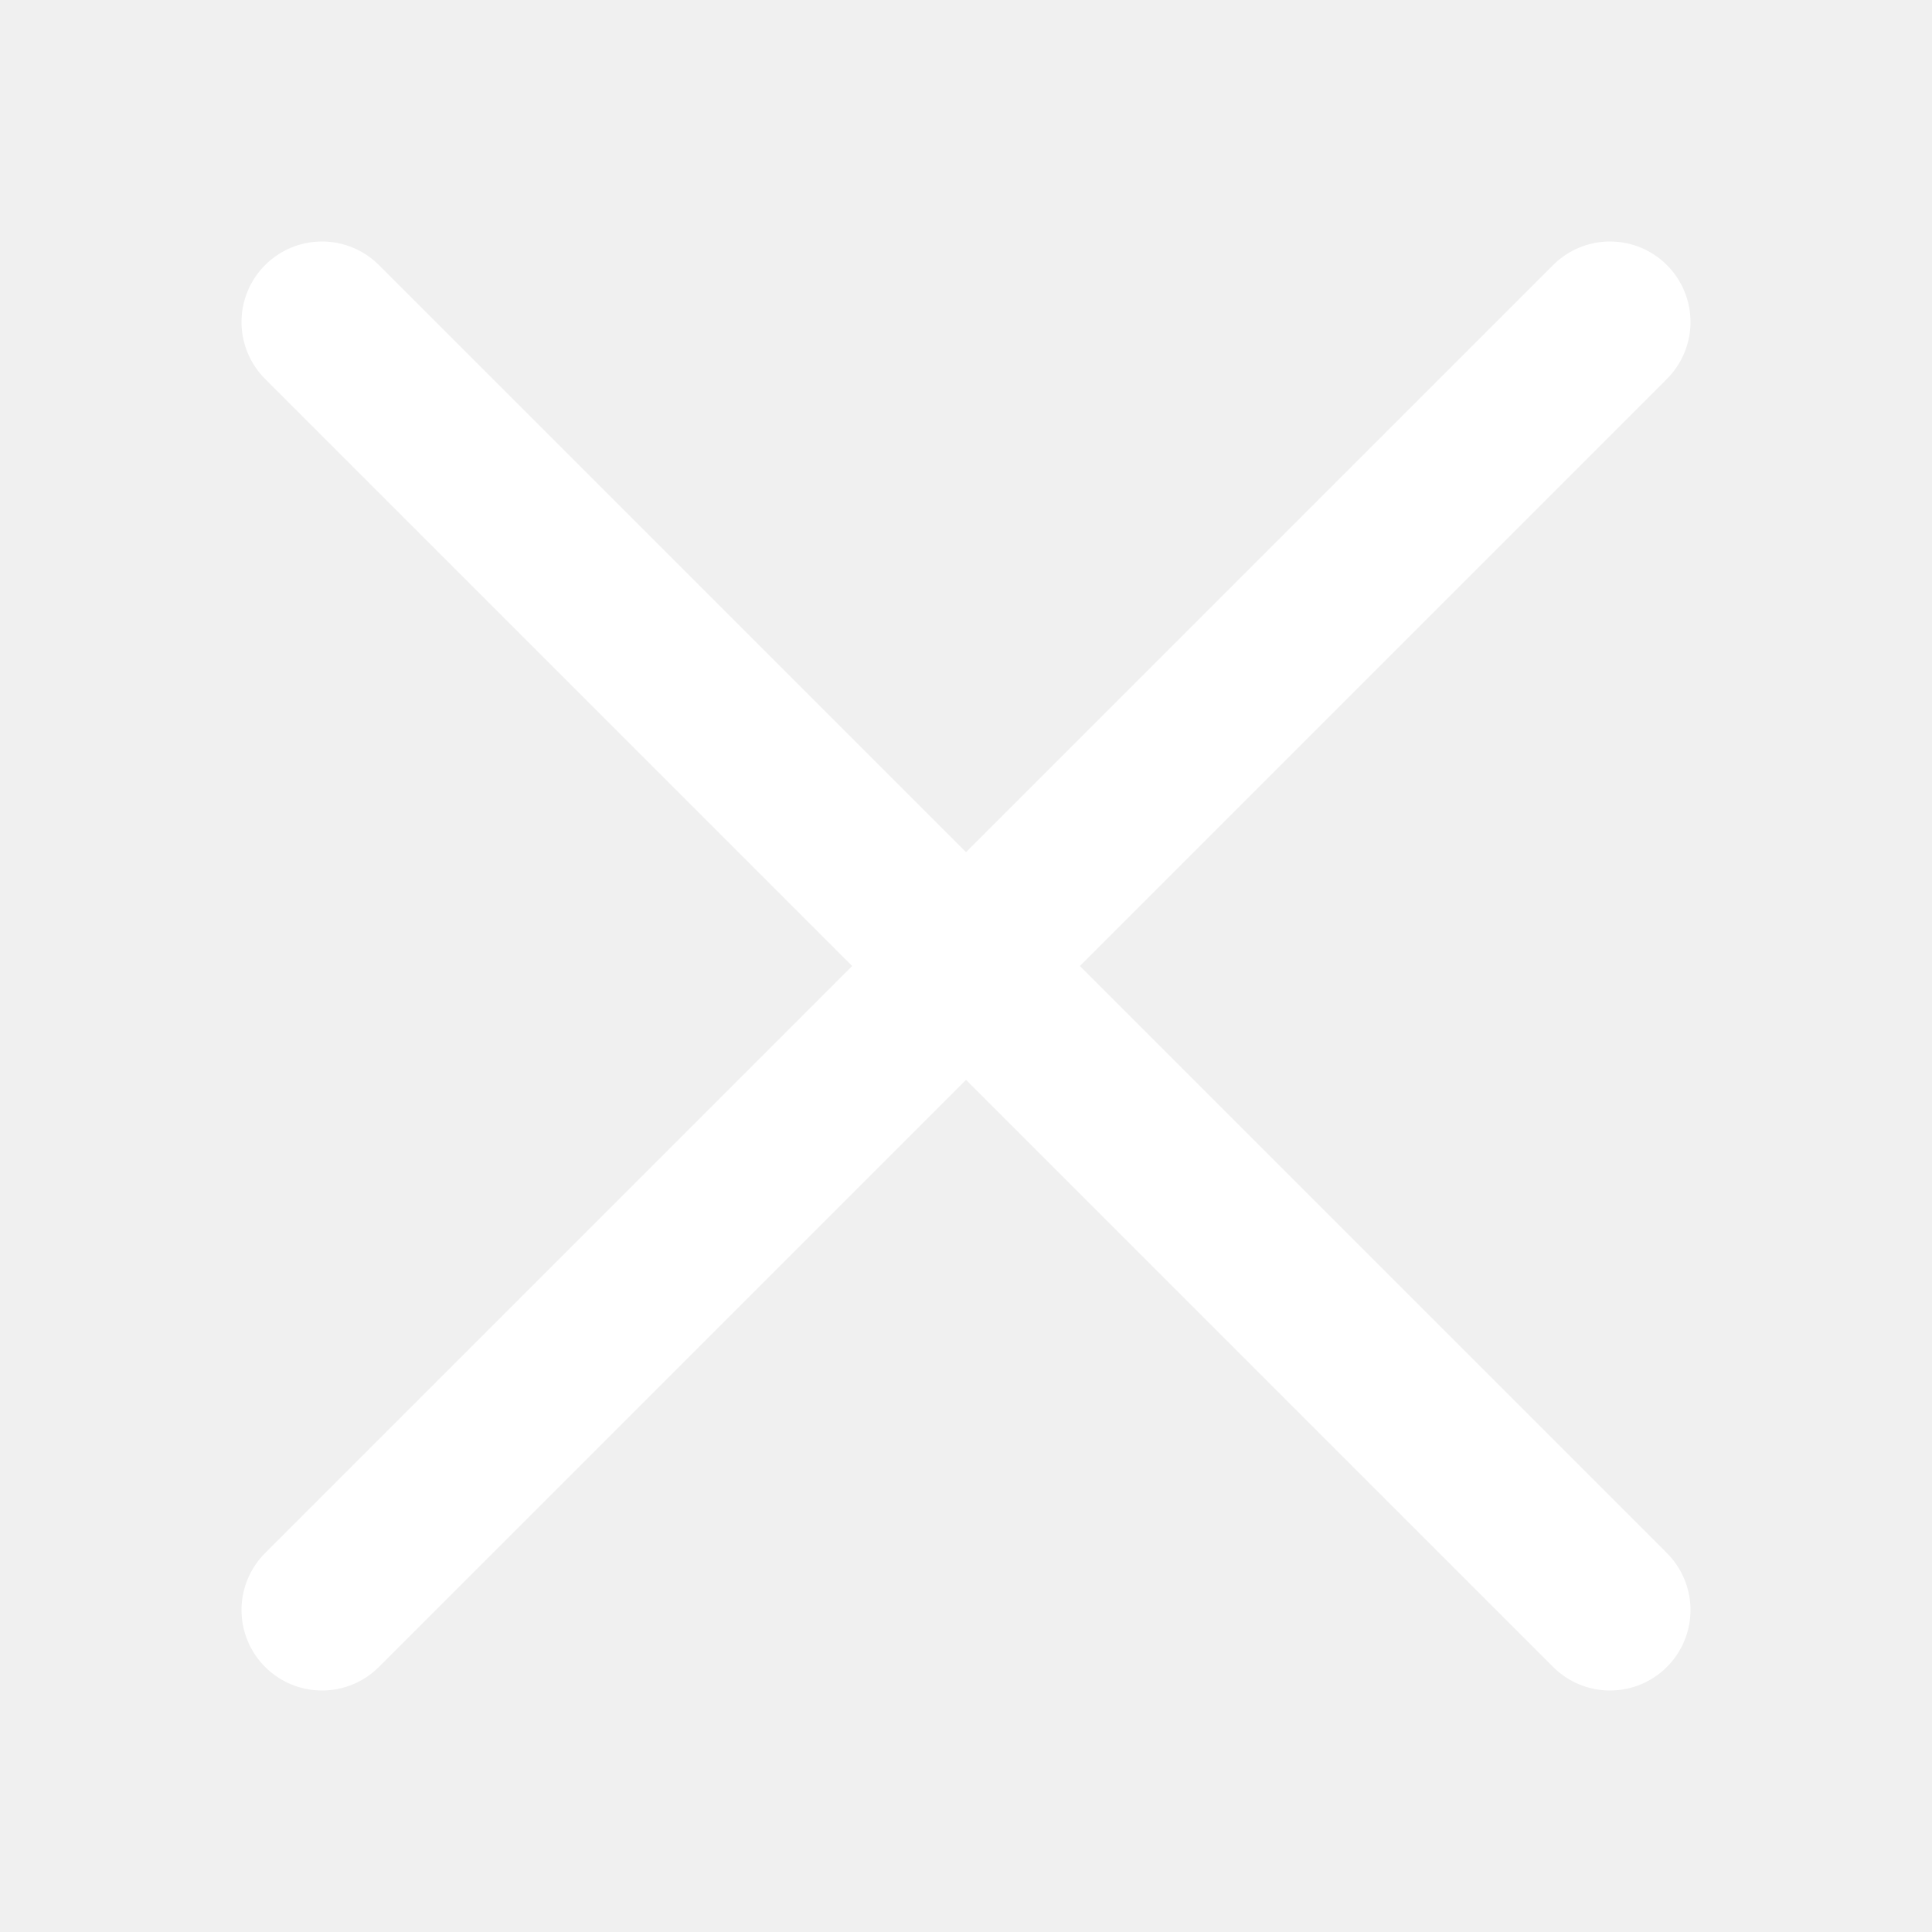
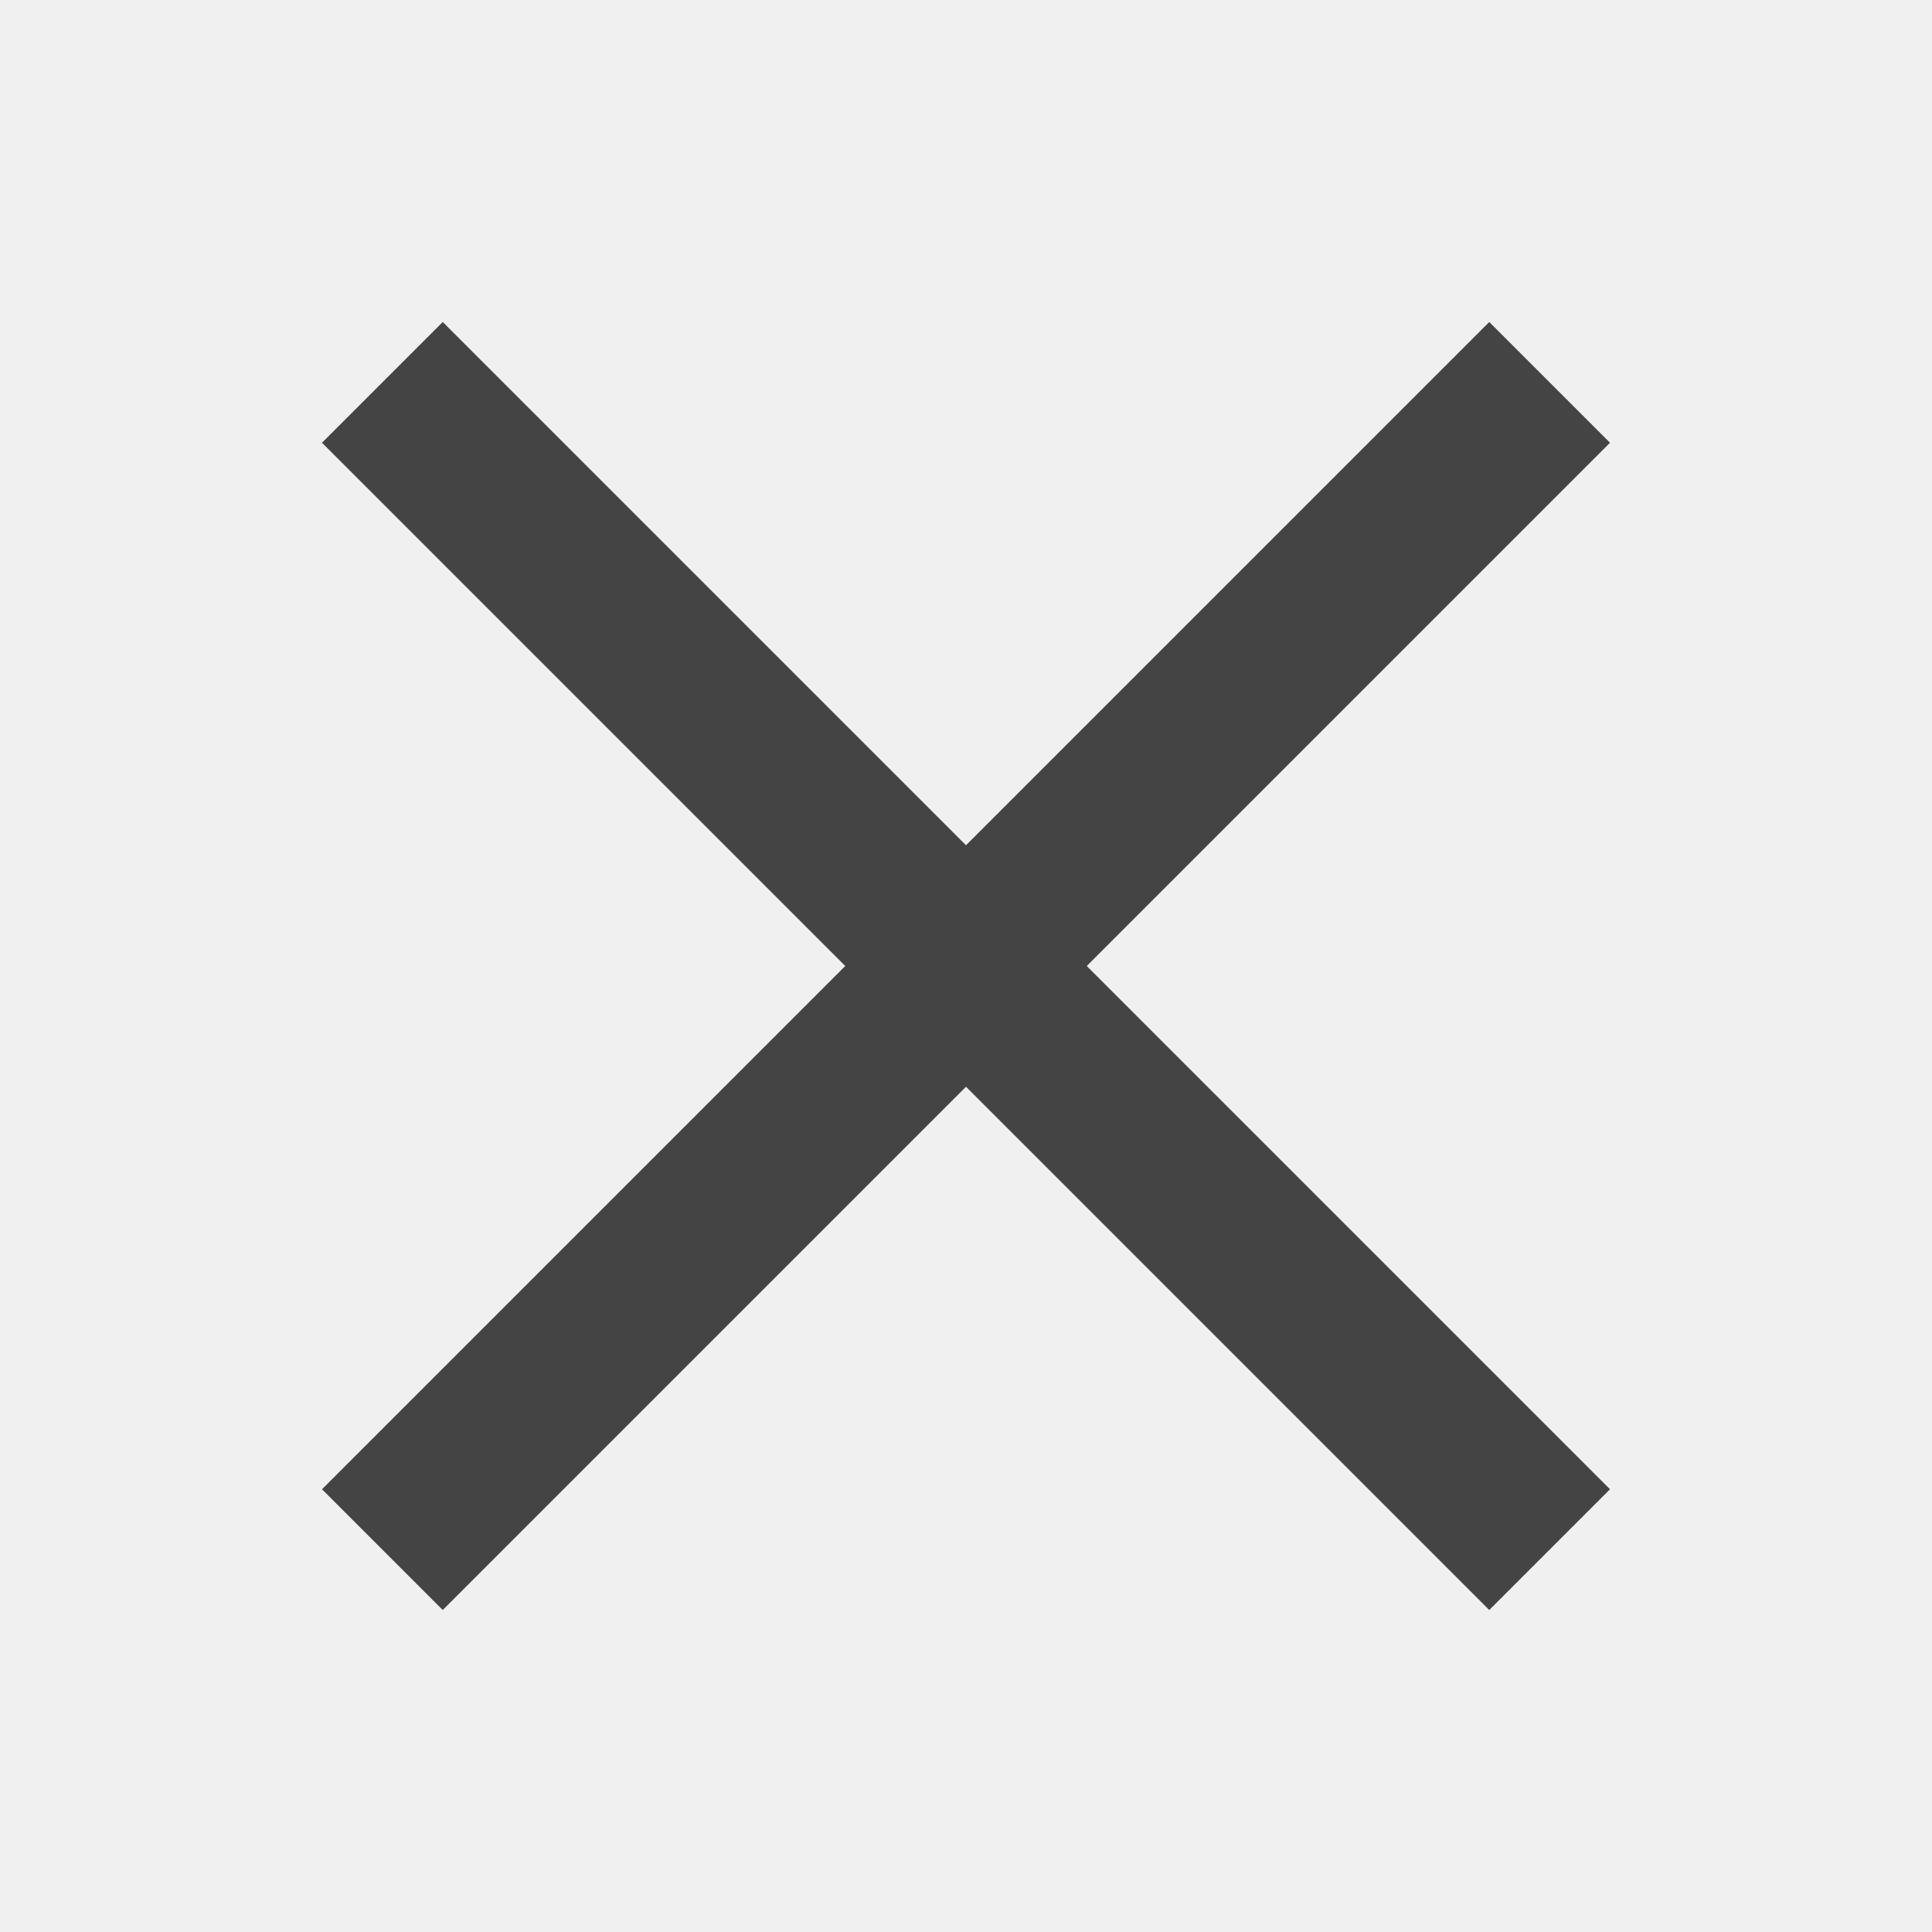
- <svg xmlns="http://www.w3.org/2000/svg" width="28" height="28" viewBox="0 0 48 48" fill="none">
-   <path d="M8 8L40 40" stroke="#ffffff" stroke-width="4" stroke-linecap="round" stroke-linejoin="round" />
-   <path d="M8 40L40 8" stroke="#ffffff" stroke-width="4" stroke-linecap="round" stroke-linejoin="round" />
+ <svg xmlns="http://www.w3.org/2000/svg" t="1670141010536" class="icon" viewBox="0 0 1024 1024" version="1.1" p-id="8366" width="200" height="200">
+   <path d="M576 512l277.333 277.333-64 64-277.333-277.333L234.667 853.333 170.667 789.333l277.333-277.333L170.667 234.667 234.667 170.667l277.333 277.333L789.333 170.667 853.333 234.667 576 512z" fill="#444444" p-id="8367" />
</svg>
